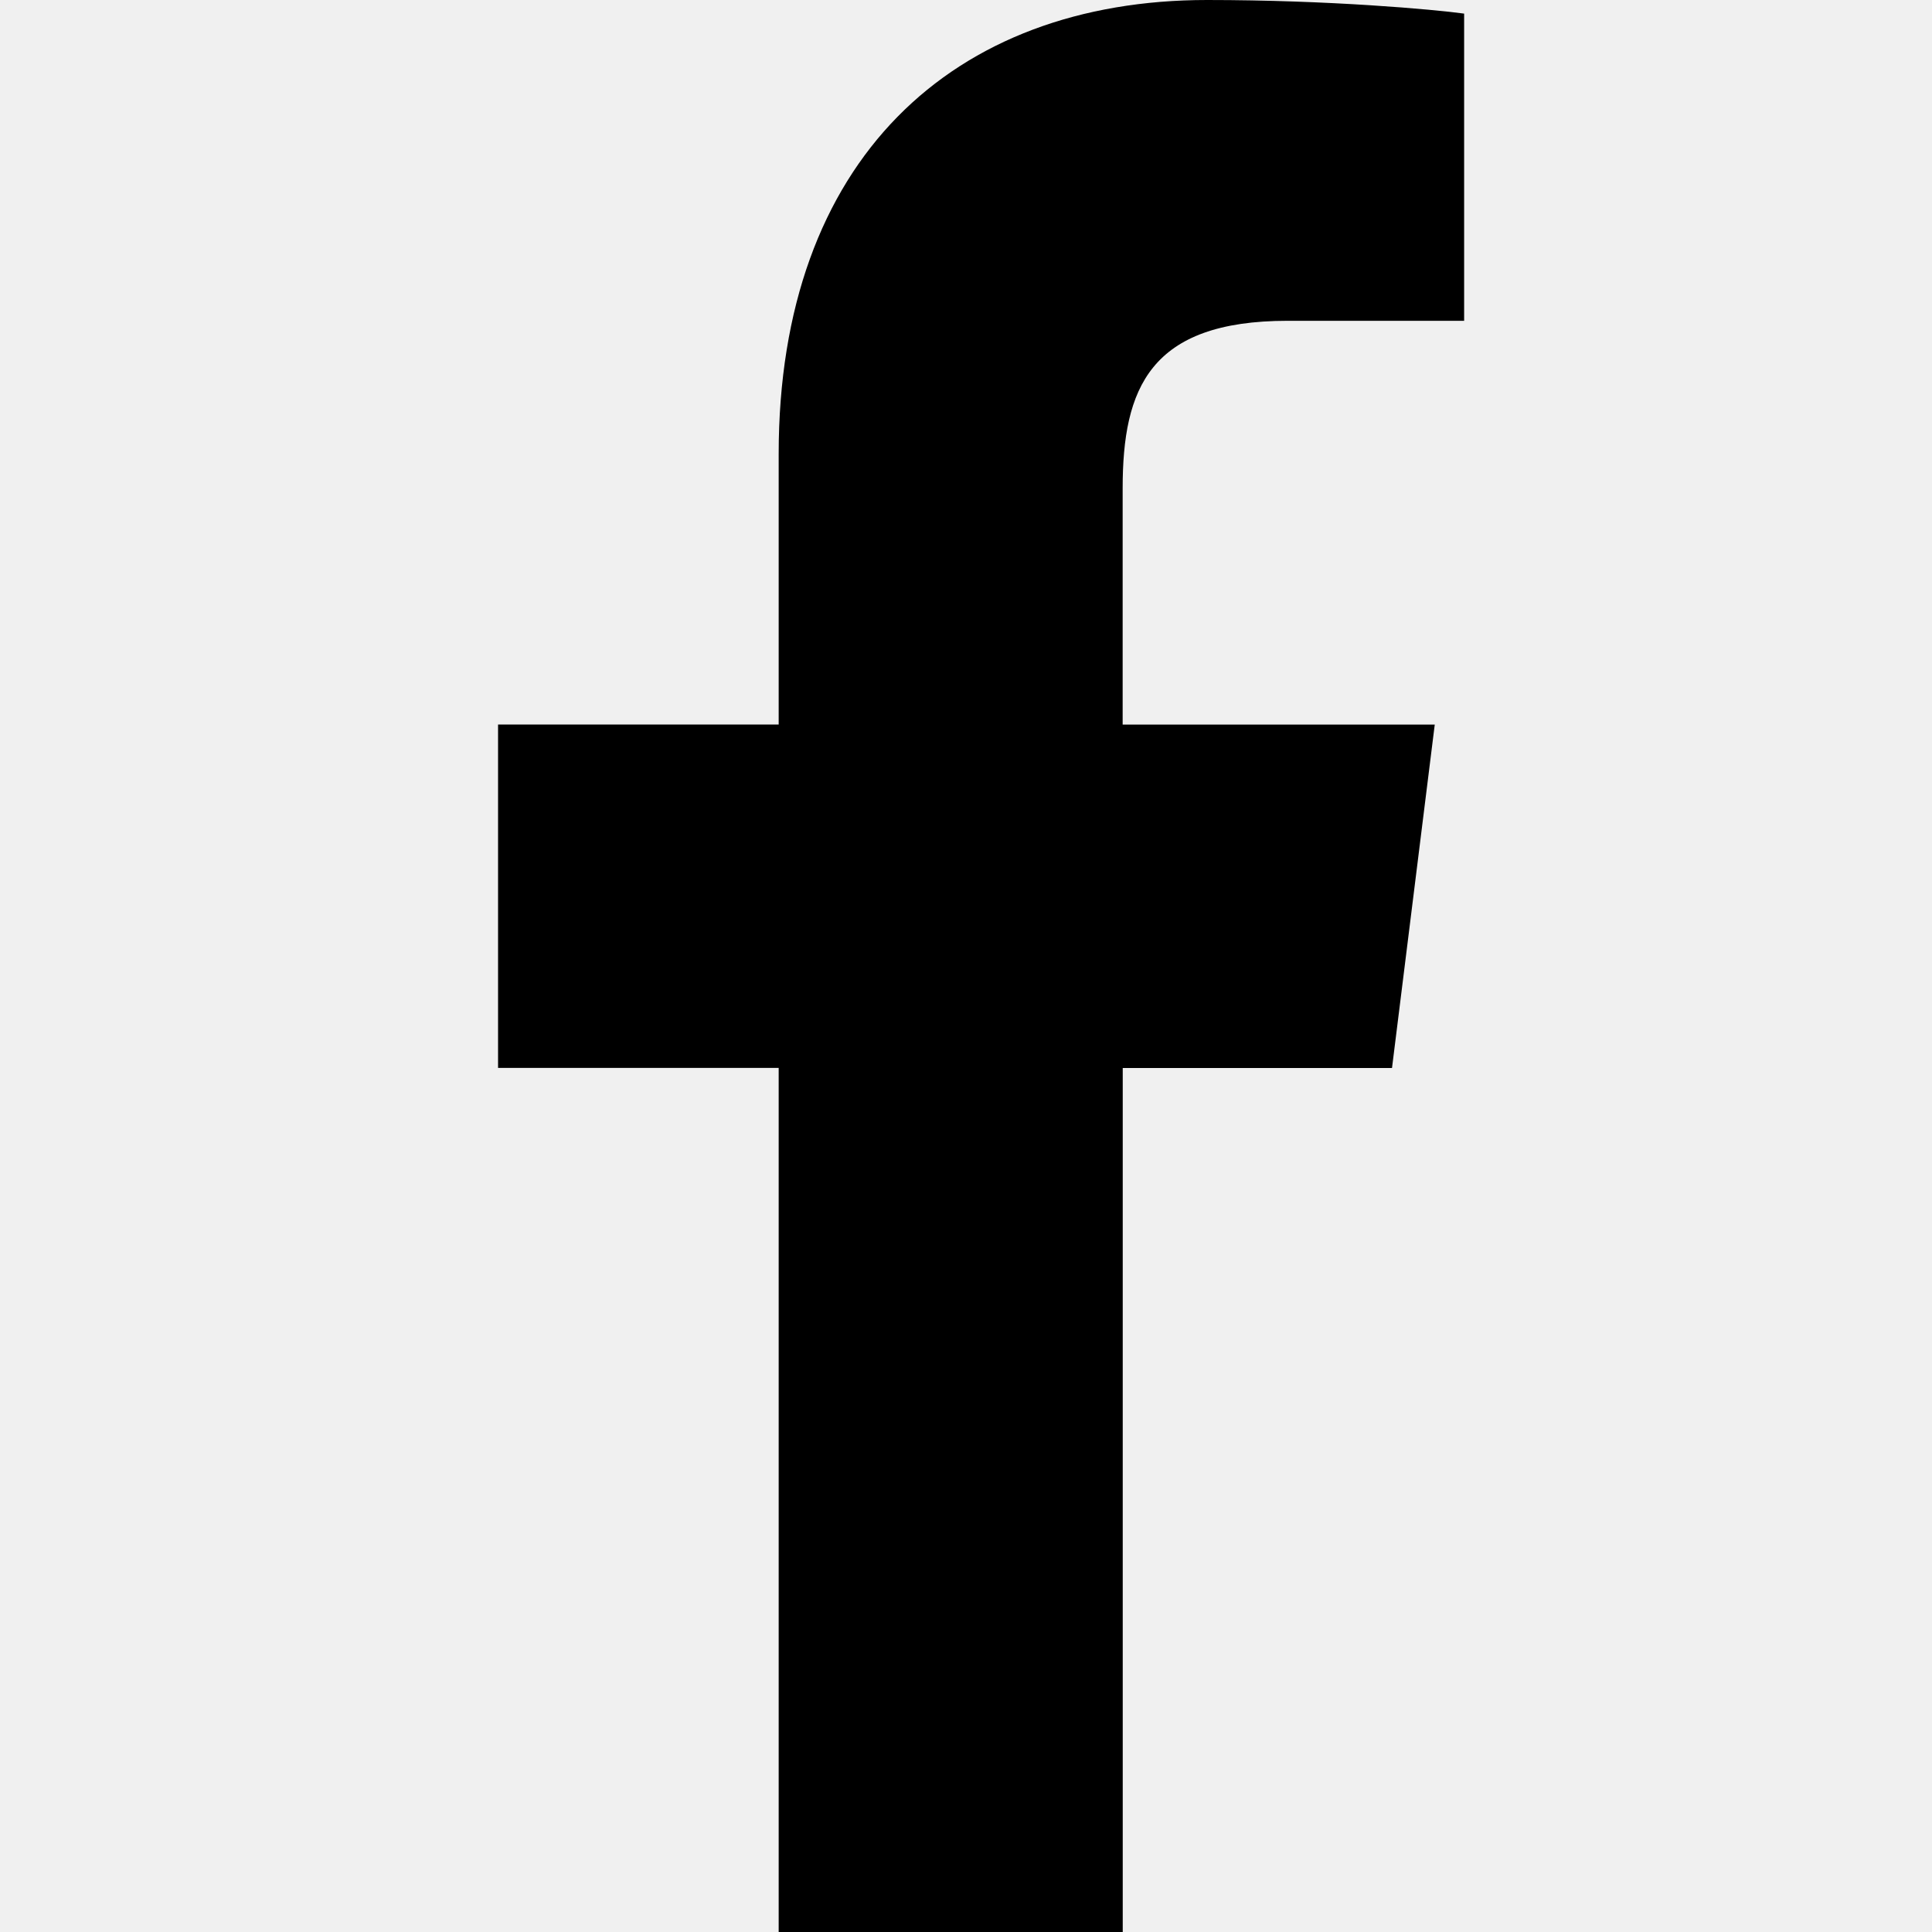
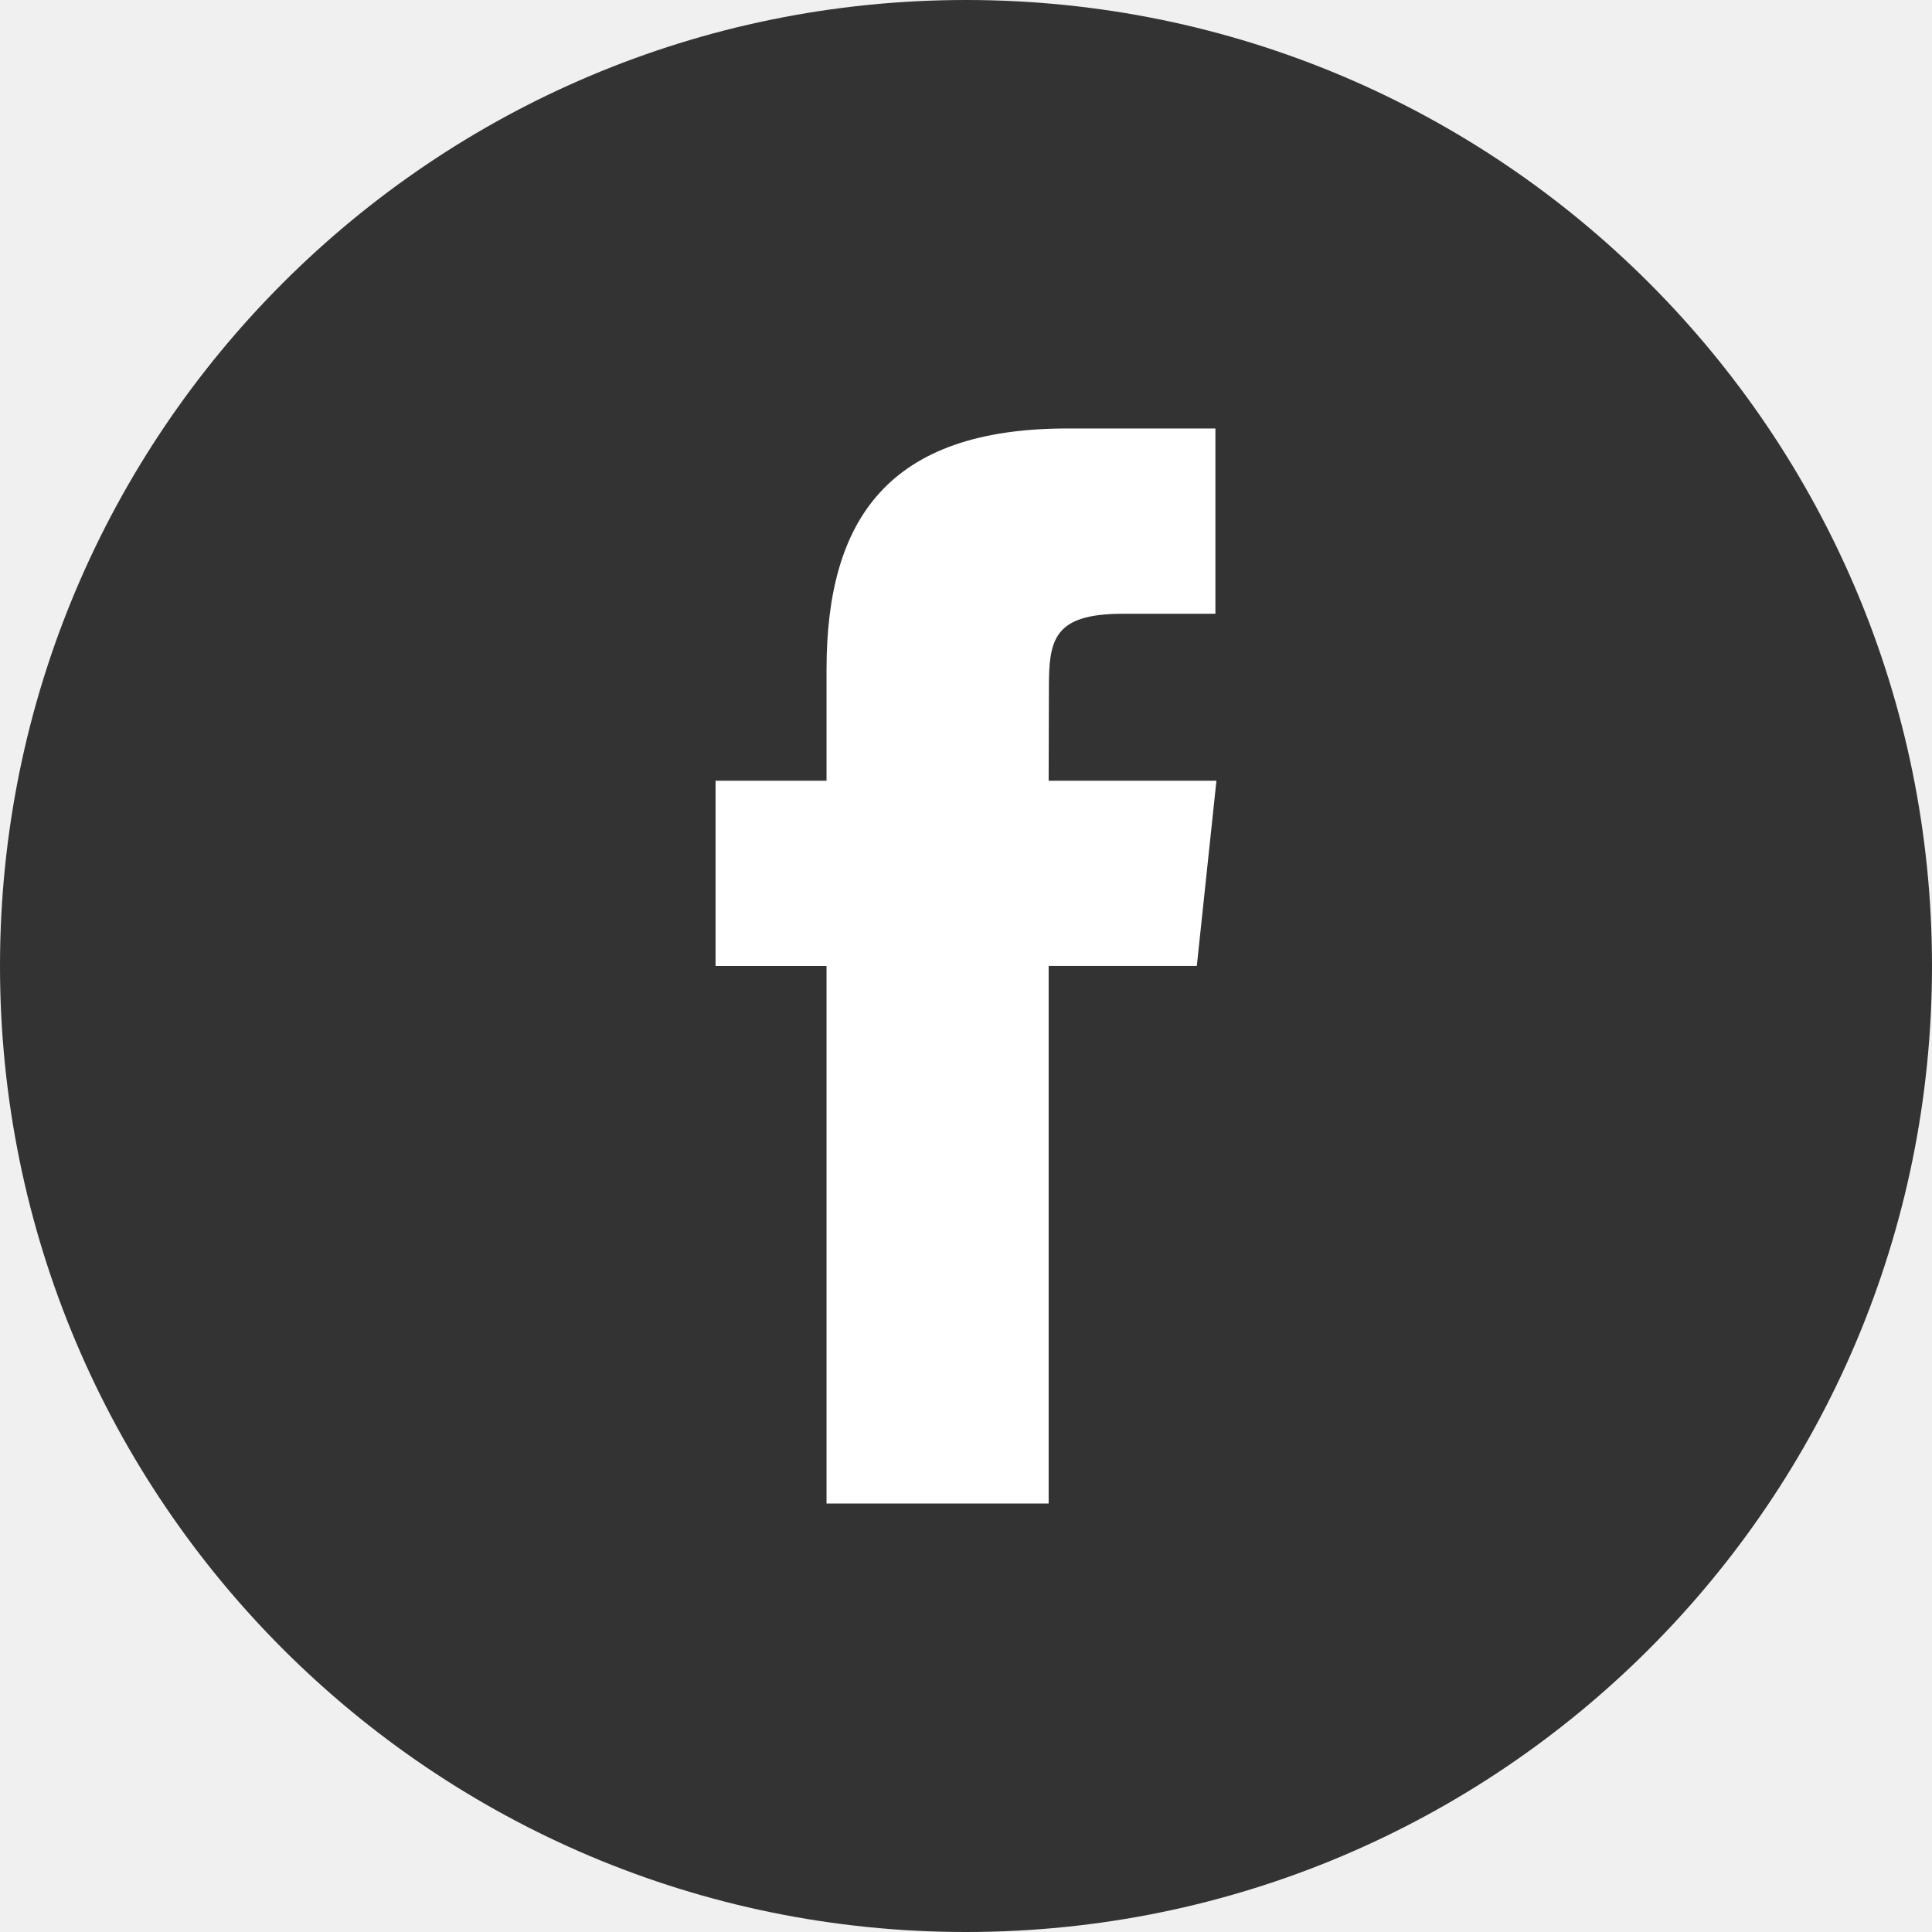
- <svg xmlns="http://www.w3.org/2000/svg" id="Bold" enable-background="new 0 0 24 24" height="512" viewBox="0 0 24 24" width="512">
-   <path d="m15.997 3.985h2.191v-3.816c-.378-.052-1.678-.169-3.192-.169-3.159 0-5.323 1.987-5.323 5.639v3.361h-3.486v4.266h3.486v10.734h4.274v-10.733h3.345l.531-4.266h-3.877v-2.939c.001-1.233.333-2.077 2.051-2.077z" />
+ <svg xmlns="http://www.w3.org/2000/svg" enable-background="new 0 0 32 32" version="1.1" viewBox="0 0 32 32" xml:space="preserve">
+   <g id="Flat_copy">
+     <g>
+       <path d="M16,0C7.163,0,0,7.163,0,16c0,8.836,7.163,16,16,16s16-7.164,16-16C32,7.163,24.837,0,16,0z" fill="#333333" />
+     </g>
+     <path d="M13.69,24.903h3.679v-8.904h2.454l0.325-3.068h-2.779l0.004-1.536c0-0.8,0.076-1.229,1.224-1.229h1.534   V7.097h-2.455c-2.949,0-3.986,1.489-3.986,3.992v1.842h-1.838v3.069h1.838V24.903z" fill="#FFFFFF" />
+   </g>
</svg>
